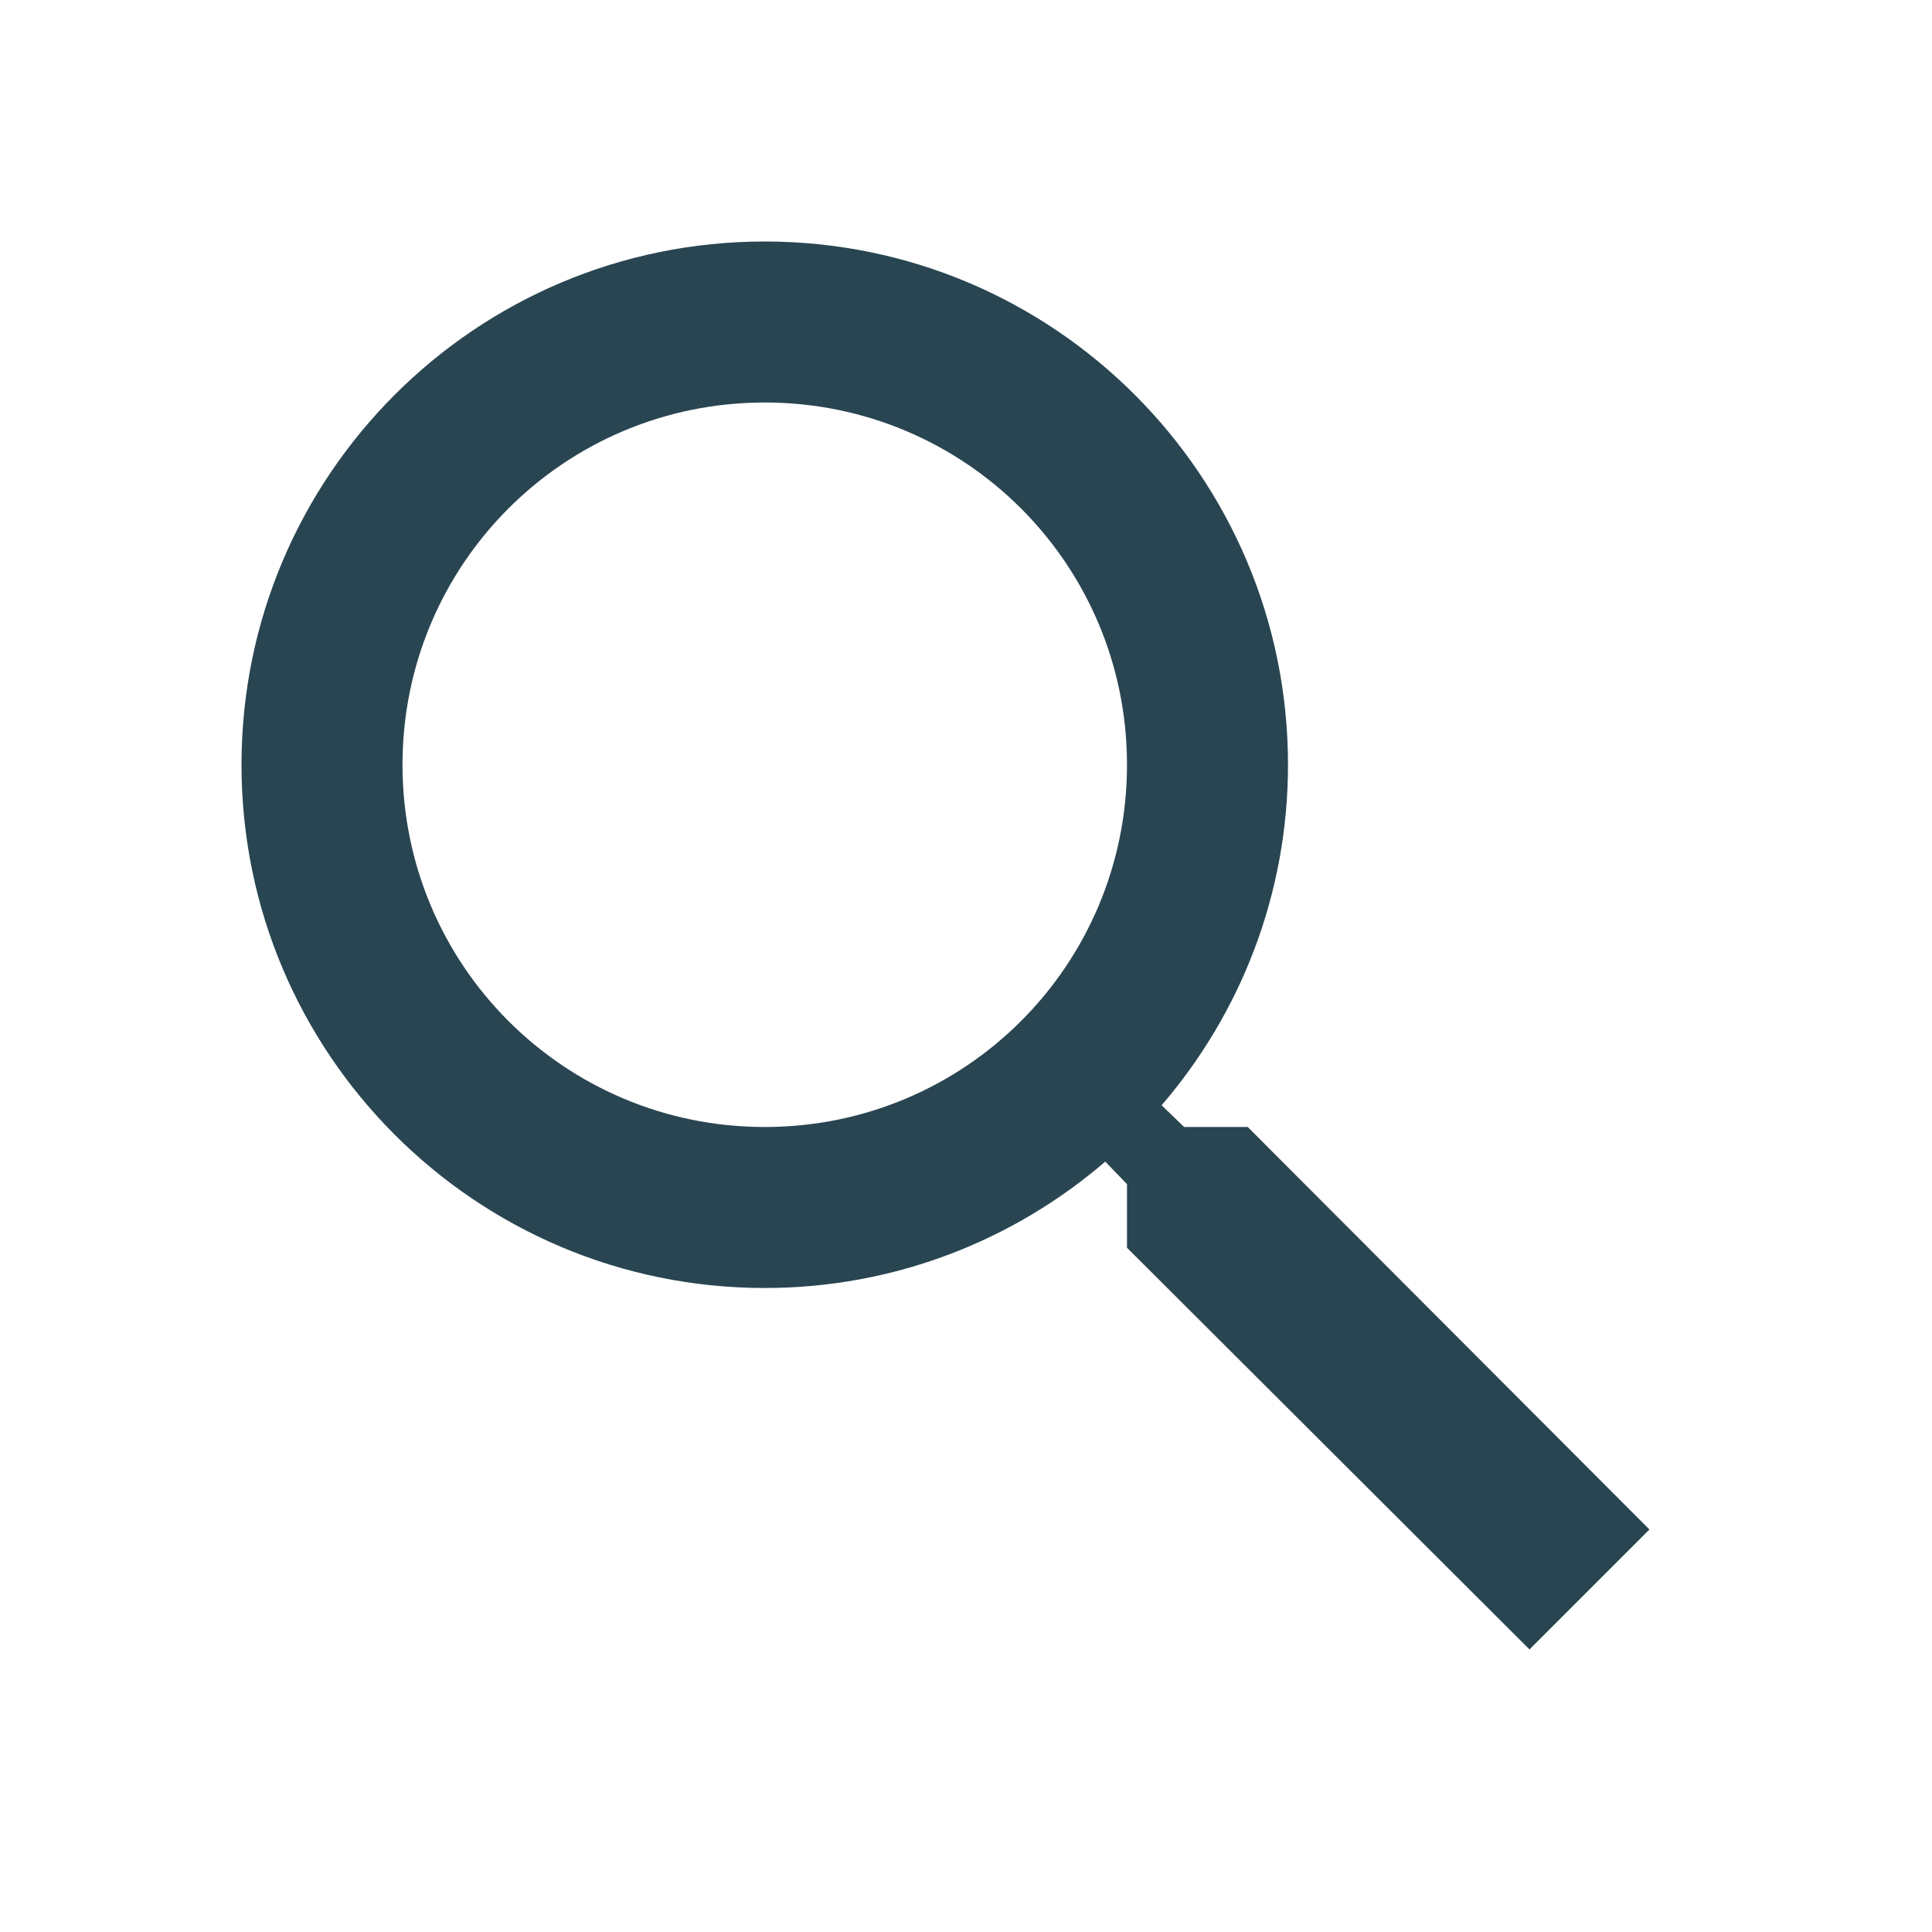
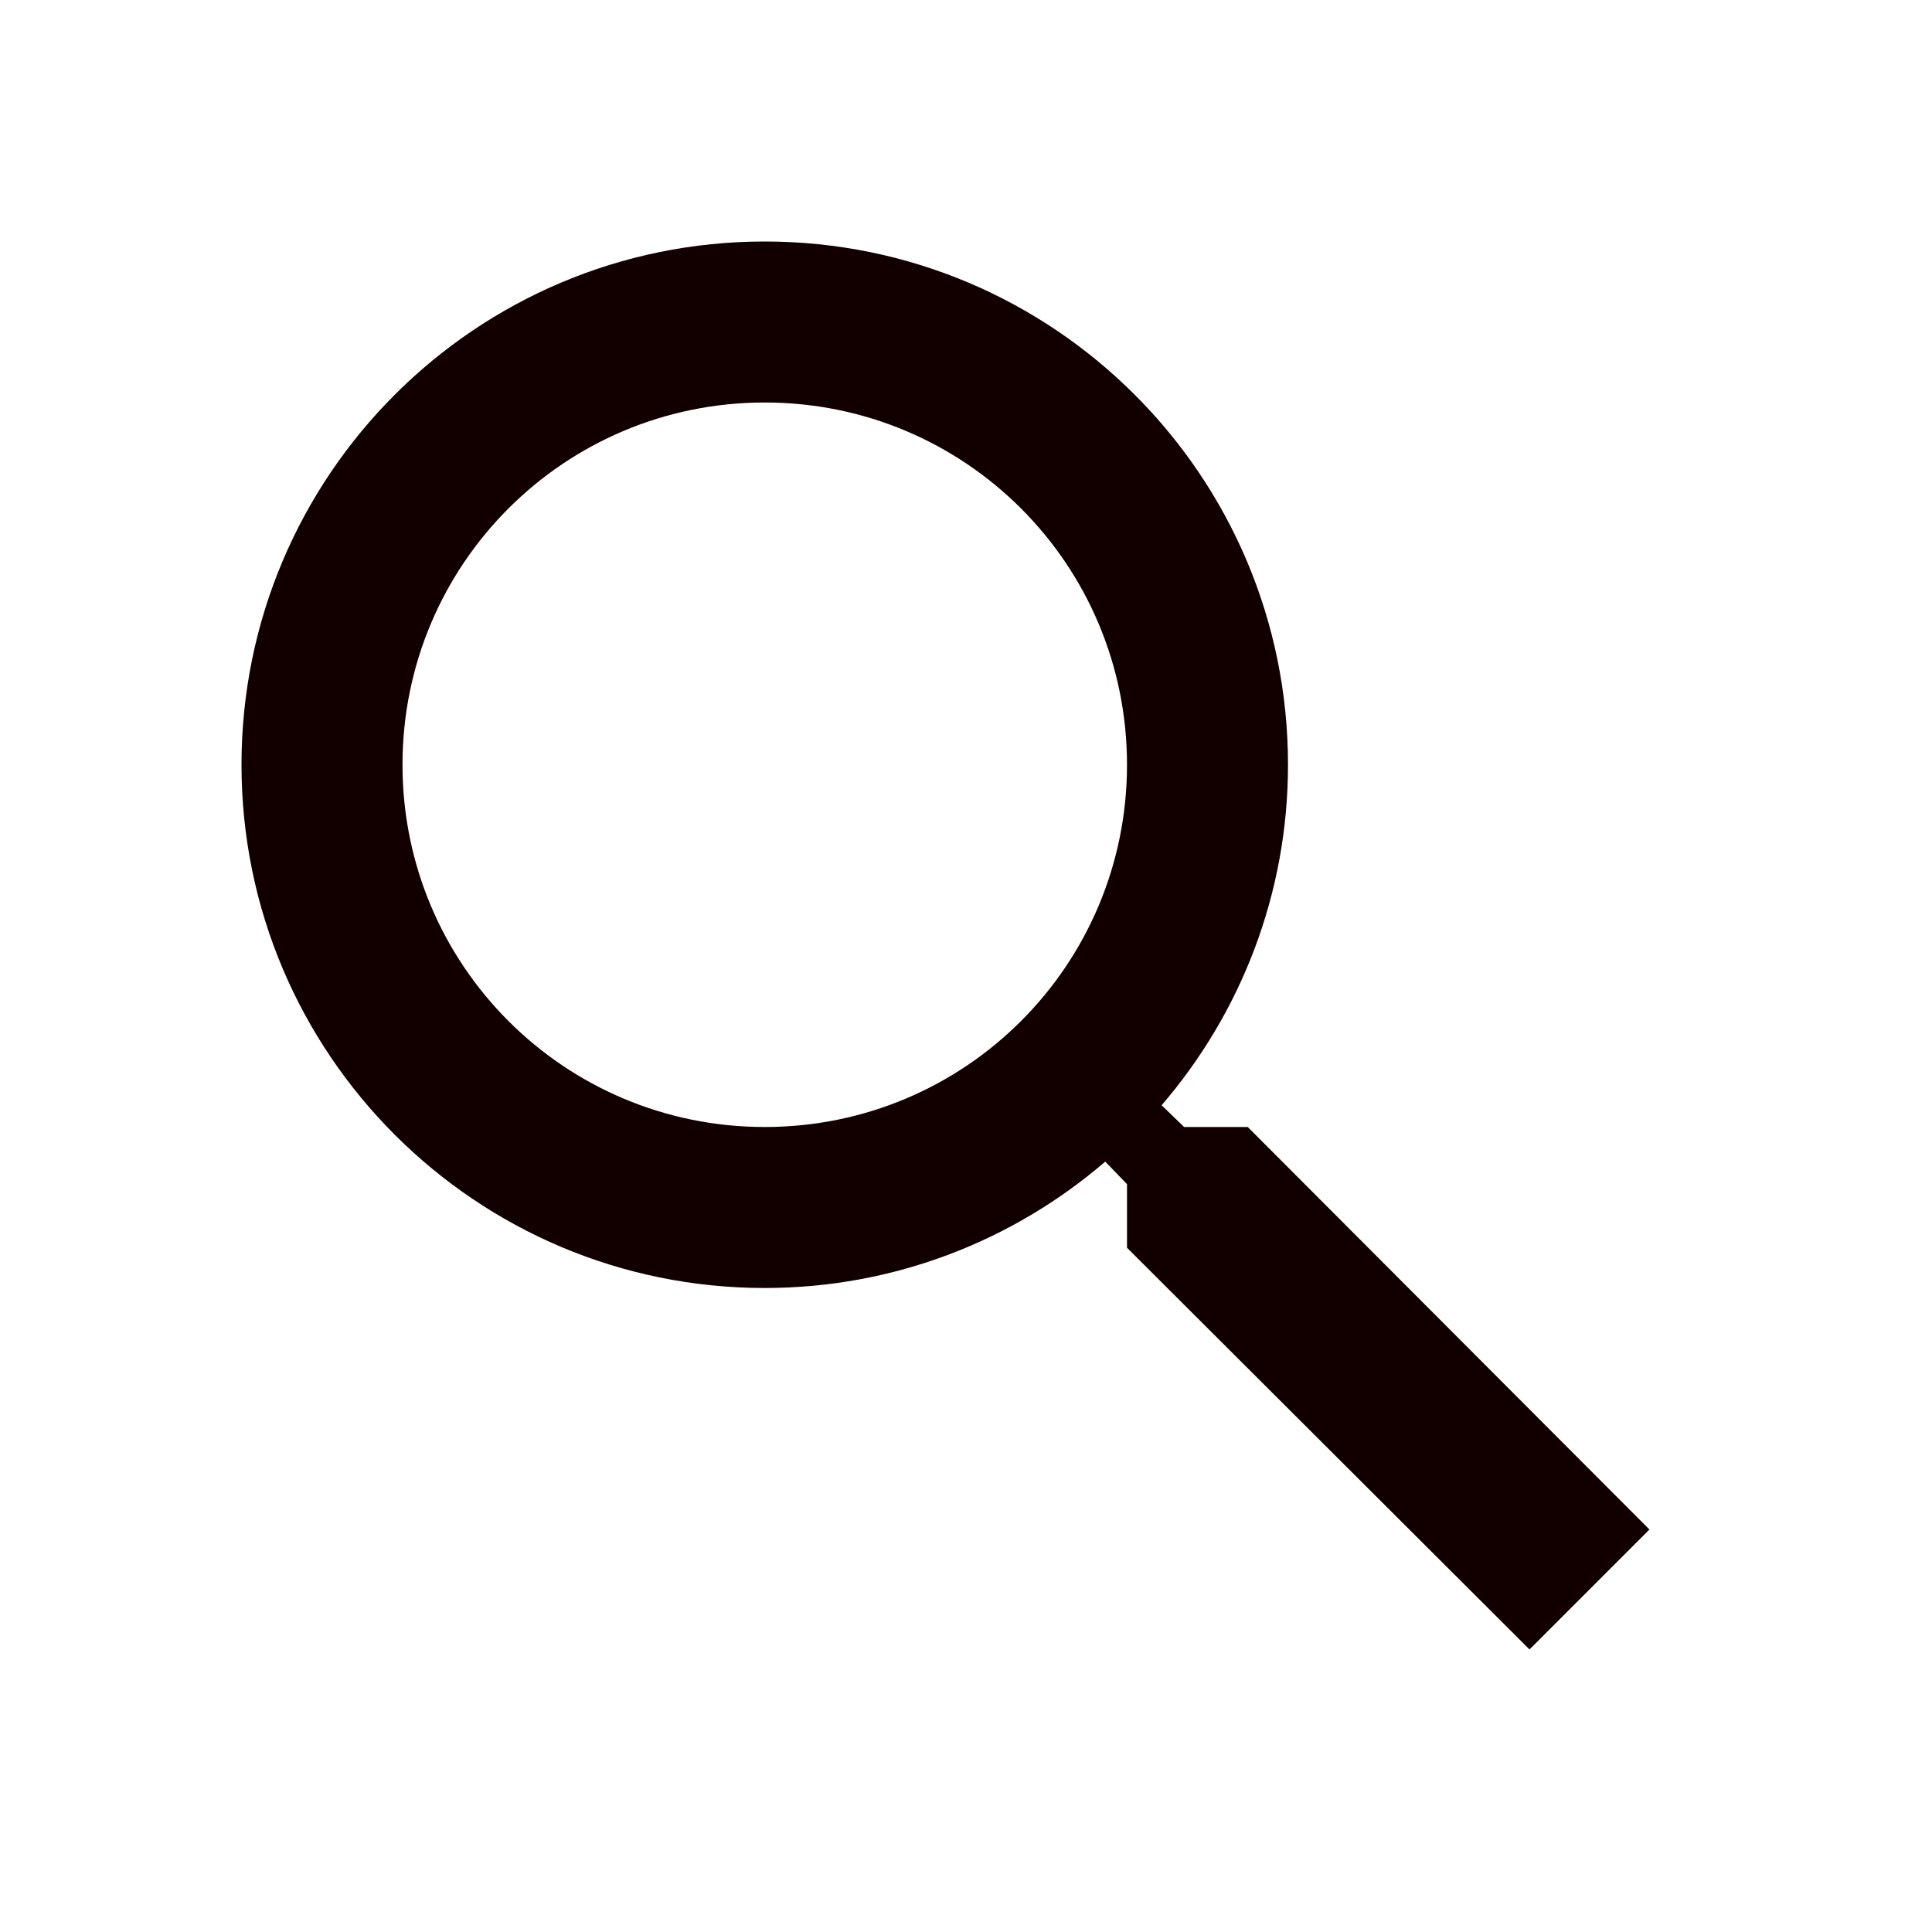
- <svg xmlns="http://www.w3.org/2000/svg" fill="#294552" height="24" viewBox="0 0 24 24" width="24">
+ <svg xmlns="http://www.w3.org/2000/svg" fill="#120000" height="24" viewBox="0 0 24 24" width="24">
  <path d="M15.5 14h-.79l-.28-.27C15.41 12.59 16 11.11 16 9.5 16 5.91 13.09 3 9.5 3S3 5.91 3 9.5 5.91 16 9.5 16c1.61 0 3.09-.59 4.23-1.57l.27.28v.79l5 4.99L20.49 19l-4.99-5zm-6 0C7.01 14 5 11.99 5 9.5S7.01 5 9.5 5 14 7.01 14 9.5 11.99 14 9.5 14z" />
  <path d="M0 0h24v24H0z" fill="none" />
</svg>
